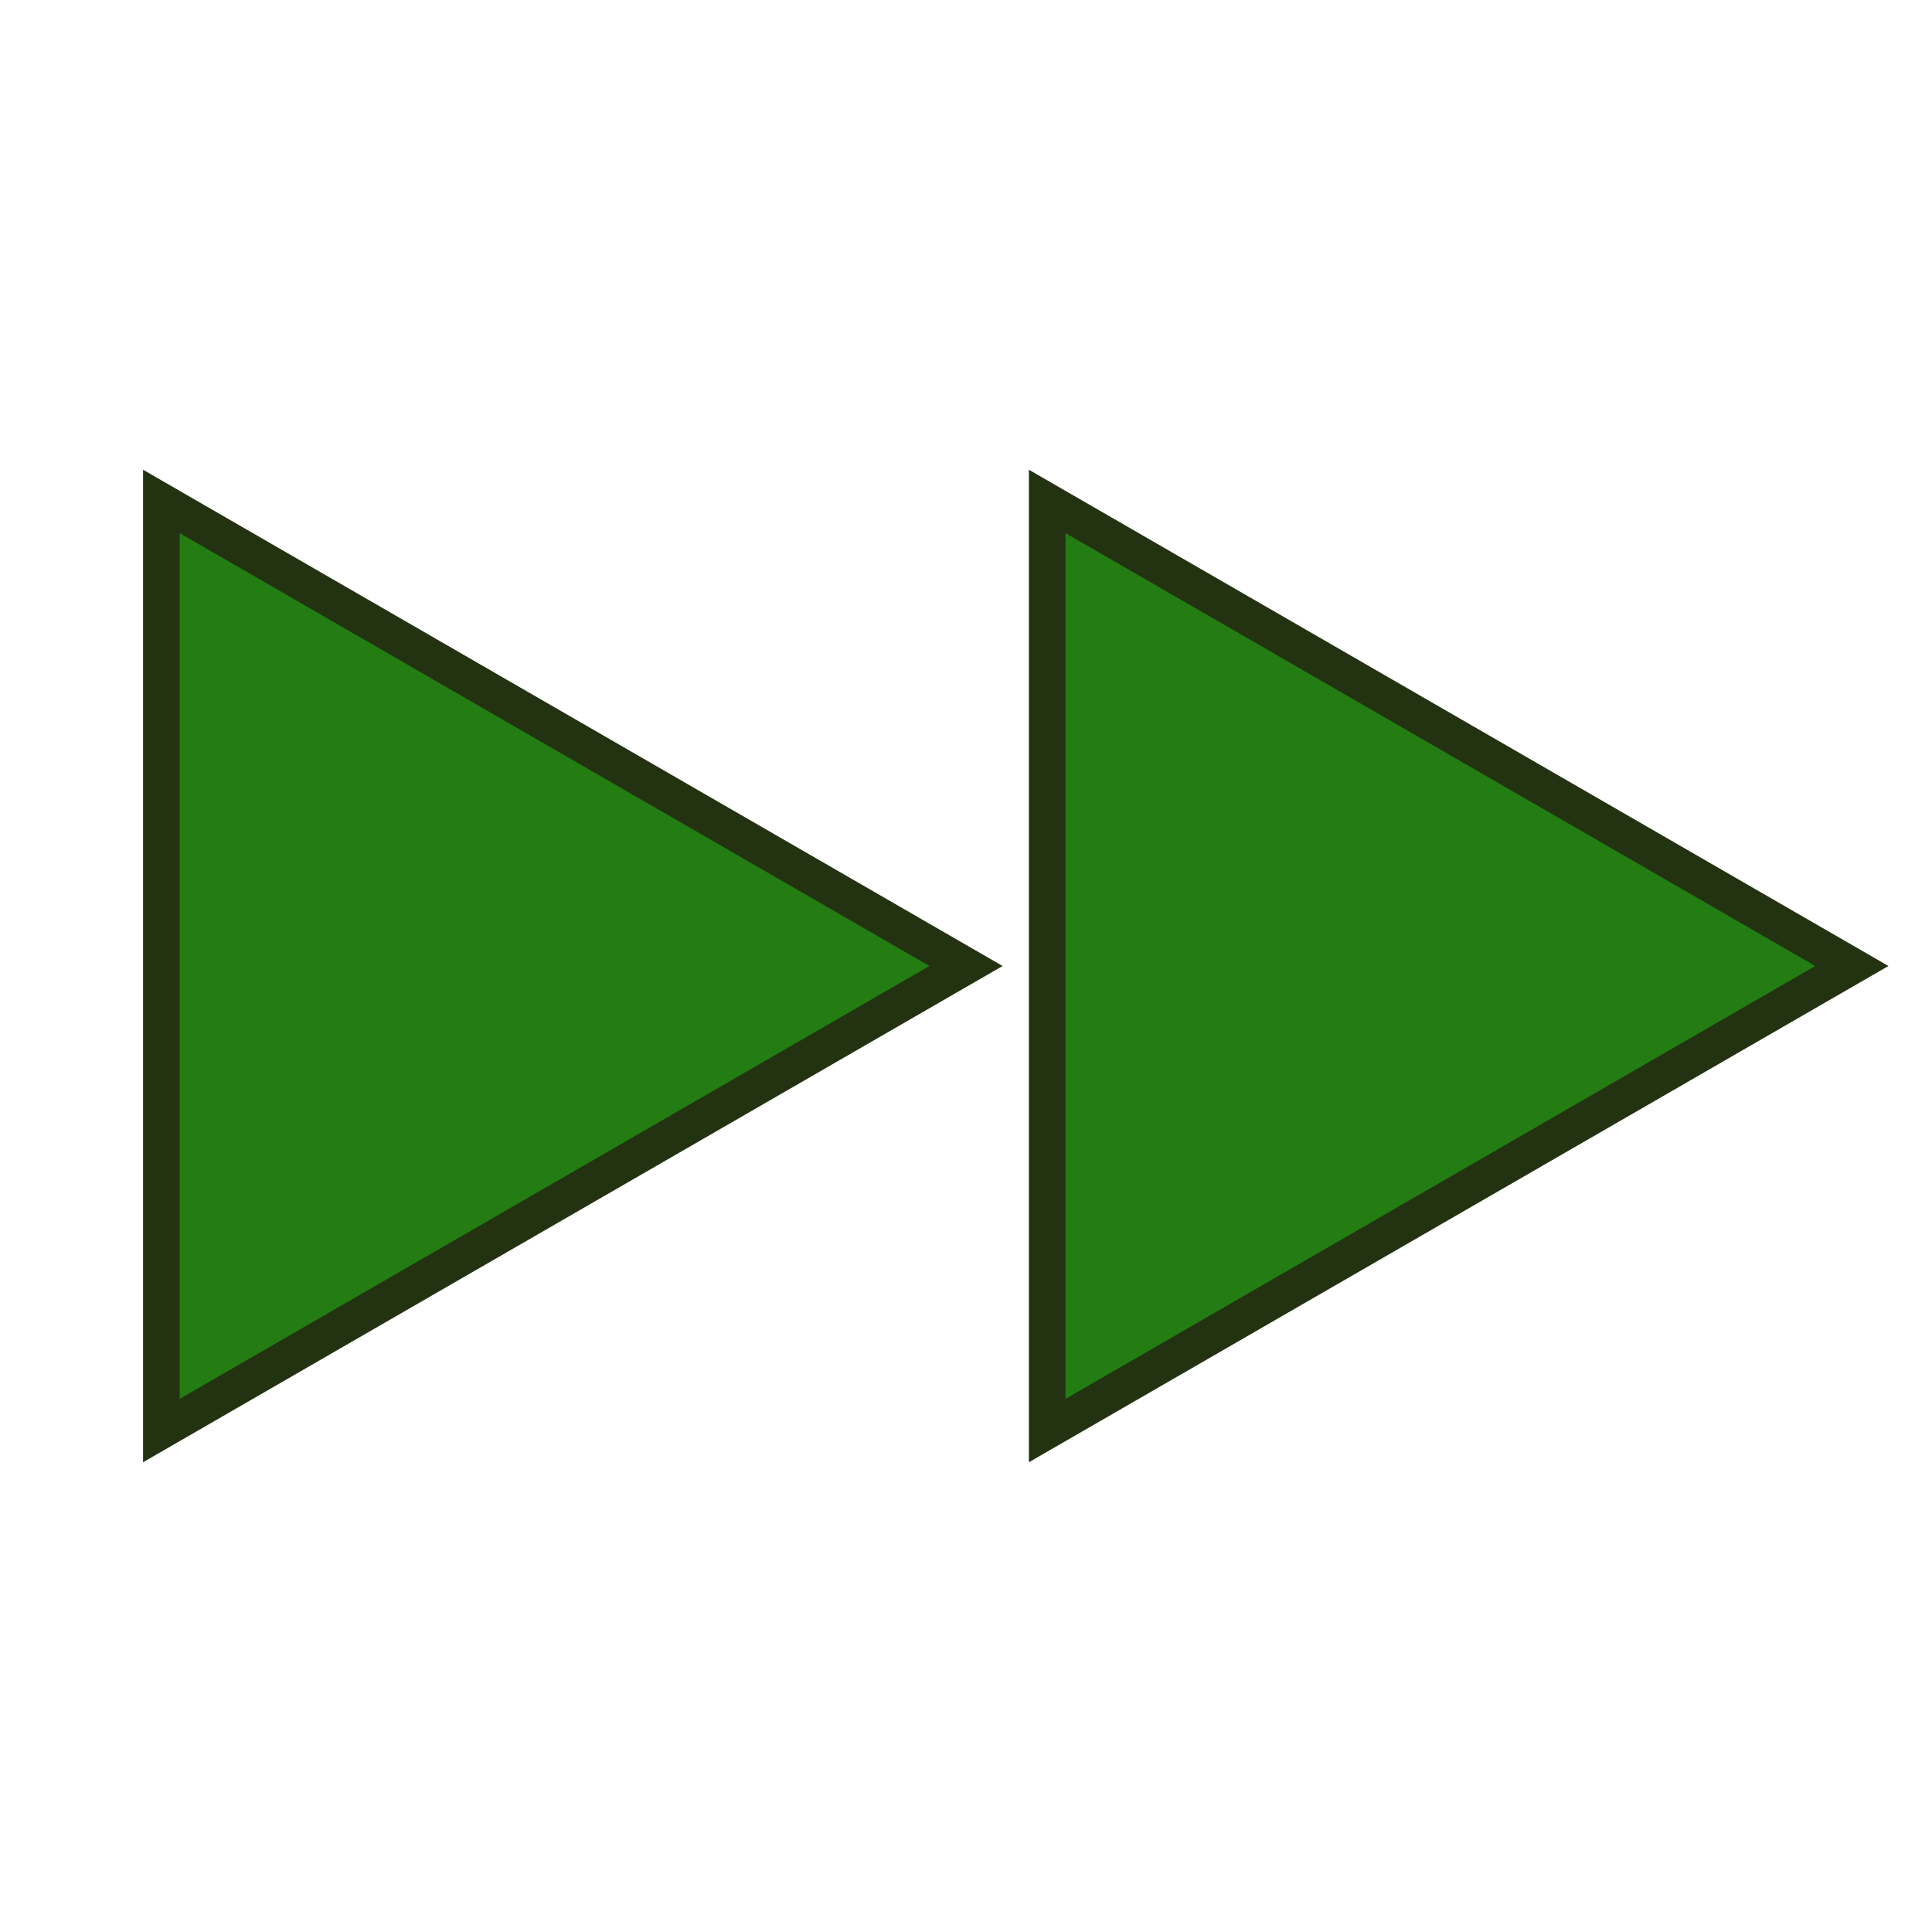
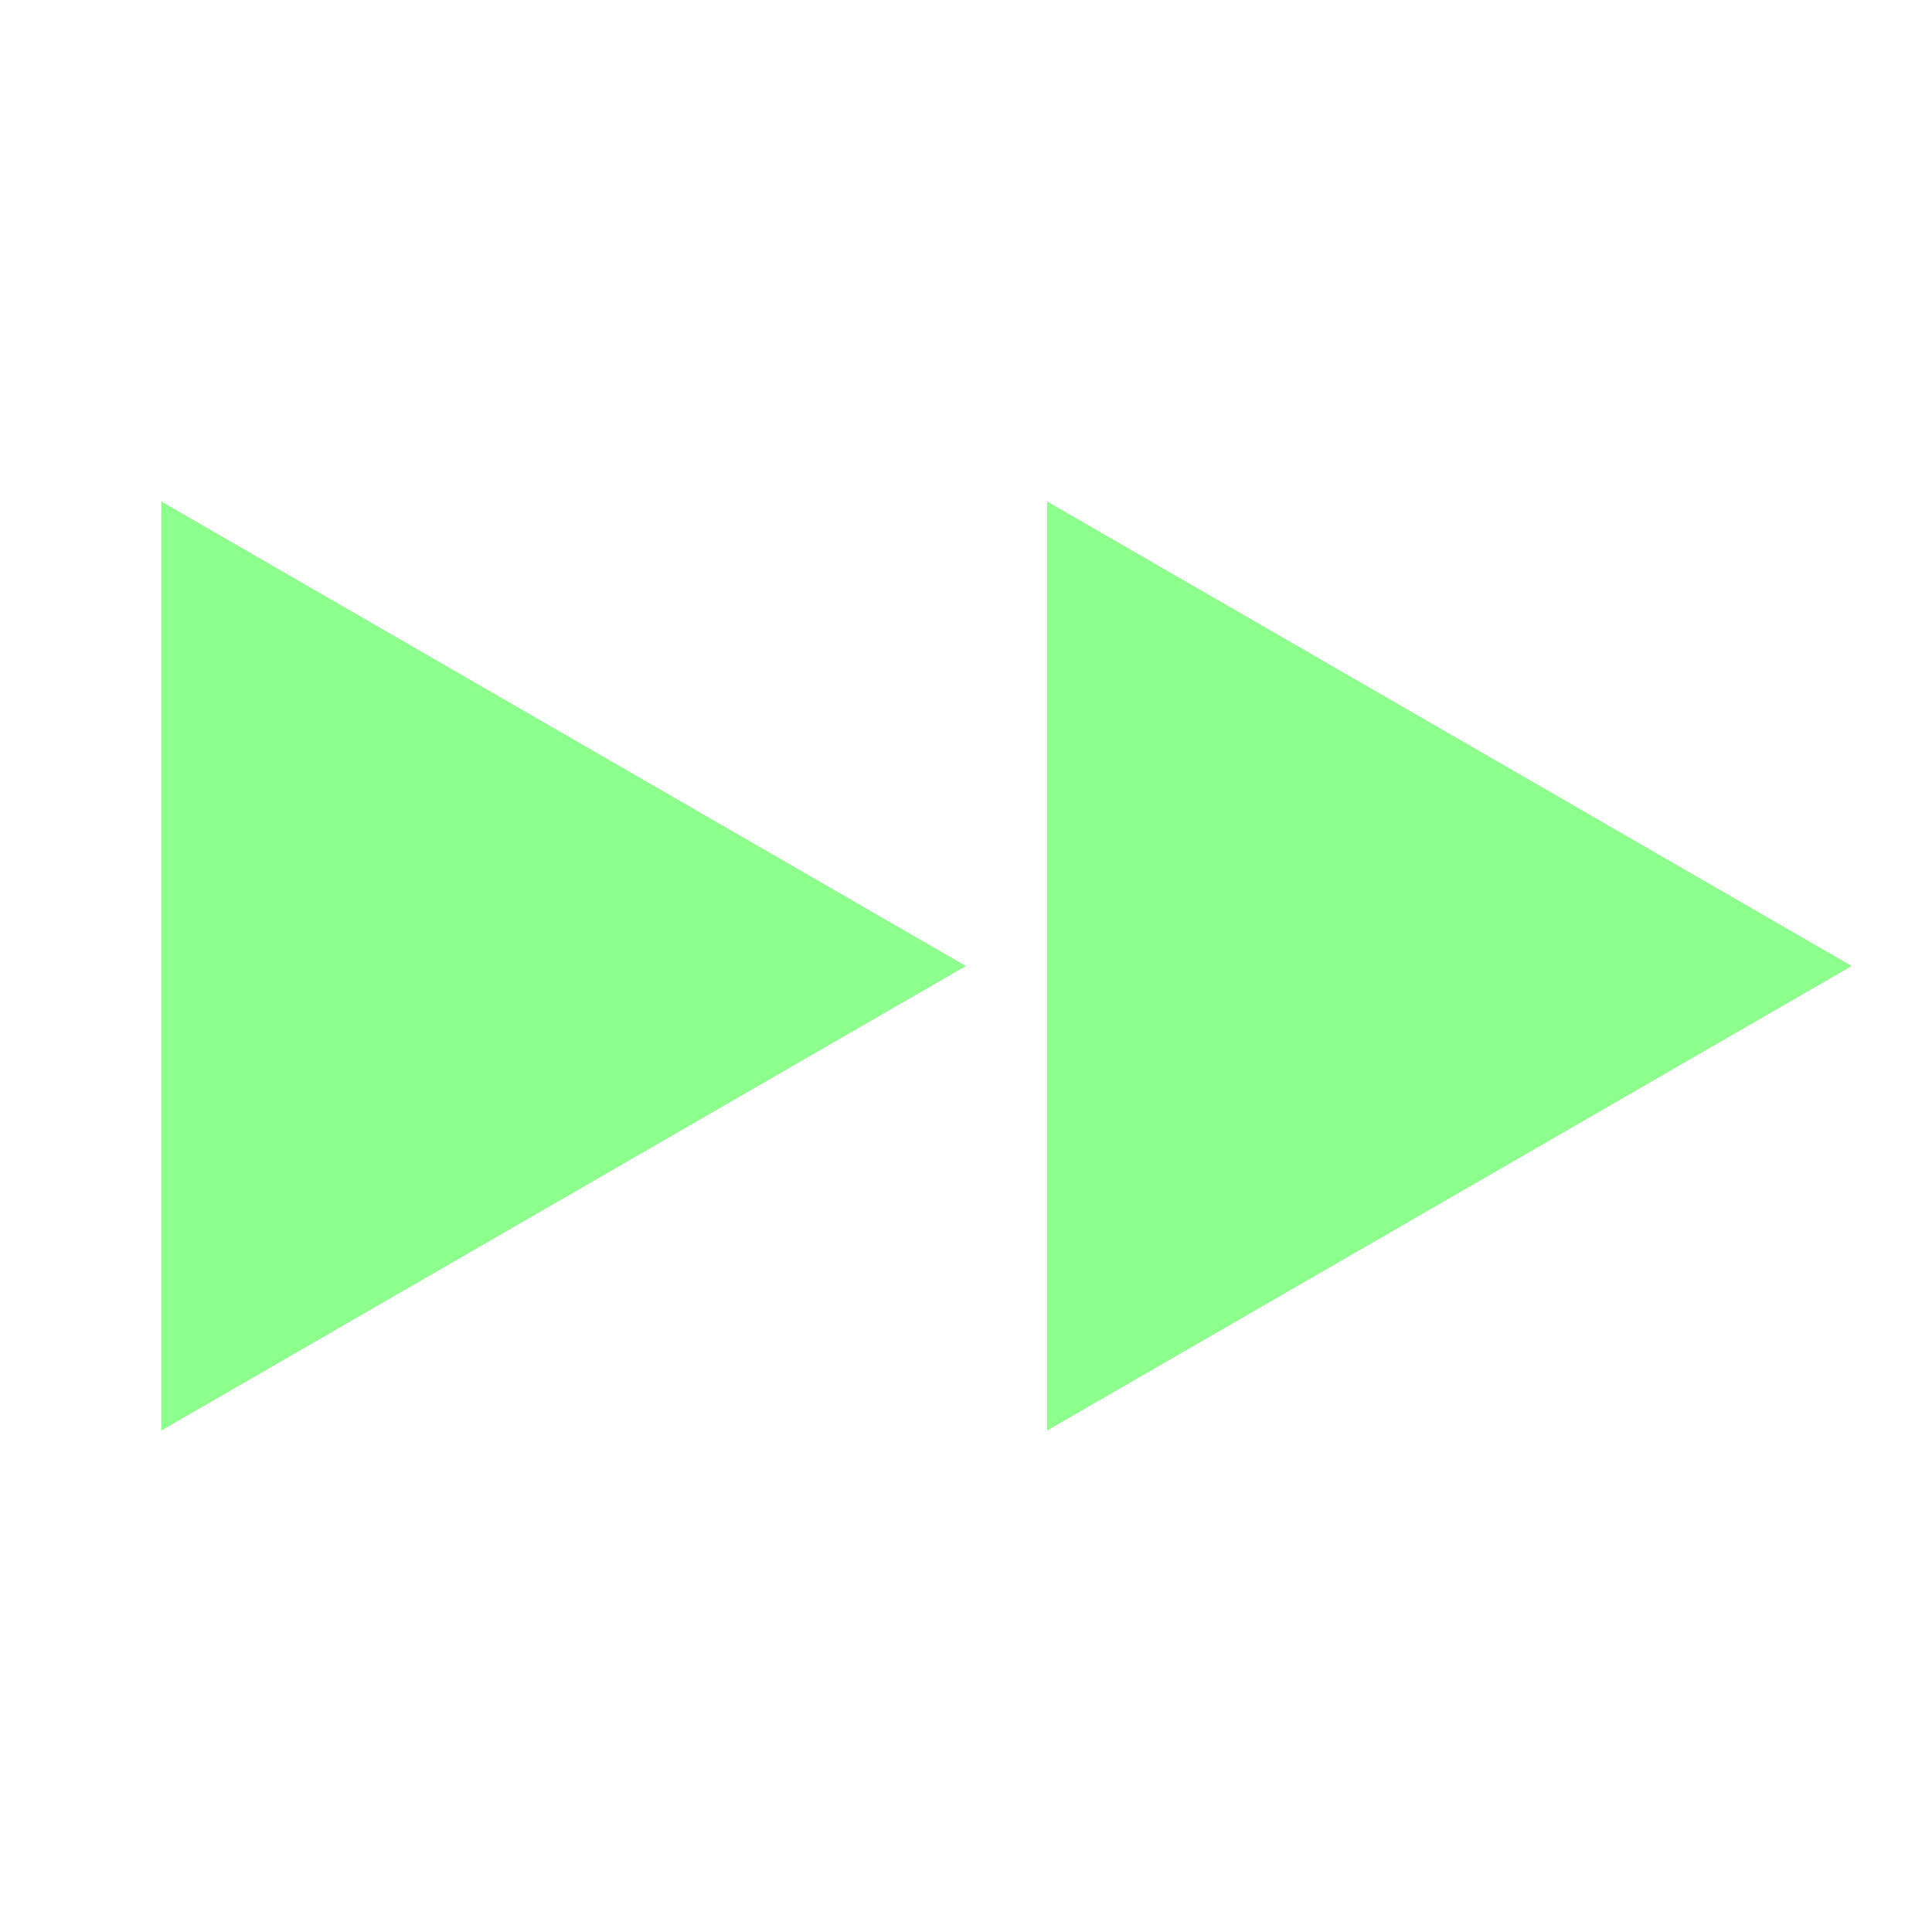
- <svg xmlns="http://www.w3.org/2000/svg" xmlns:xlink="http://www.w3.org/1999/xlink" width="32px" height="32px" id="svg3415" version="1.1">
-   <defs id="defs3417">
-     <linearGradient xlink:href="#linearGradient2237" id="linearGradient7105" gradientUnits="userSpaceOnUse" gradientTransform="matrix(0.7509469,0,0,1,466.3787,-193.9828)" x1="561.246" y1="416.948" x2="581.191" y2="451.85" />
-     <linearGradient id="linearGradient2237">
-       <stop style="stop-color:#006000;stop-opacity:1;" offset="0" id="stop2239" />
-       <stop style="stop-color:#48ff00;stop-opacity:1;" offset="1" id="stop2241" />
-     </linearGradient>
-     <linearGradient xlink:href="#linearGradient3207" id="linearGradient7107" gradientUnits="userSpaceOnUse" gradientTransform="matrix(0.7509469,0,0,0.7354122,466.9087,-81.0361)" x1="561.246" y1="416.948" x2="581.191" y2="451.85" />
-     <linearGradient id="linearGradient3207">
-       <stop id="stop3209" offset="0" style="stop-color:#ffffff;stop-opacity:1;" />
-       <stop id="stop3211" offset="1" style="stop-color:#48ff00;stop-opacity:0;" />
-     </linearGradient>
-     <linearGradient xlink:href="#linearGradient2237" id="linearGradient7109" gradientUnits="userSpaceOnUse" gradientTransform="matrix(0.7509469,0,0,1,486.0158,-193.9828)" x1="561.246" y1="416.948" x2="581.191" y2="451.85" />
-     <linearGradient id="linearGradient3395">
-       <stop style="stop-color:#006000;stop-opacity:1;" offset="0" id="stop3397" />
-       <stop style="stop-color:#48ff00;stop-opacity:1;" offset="1" id="stop3399" />
-     </linearGradient>
-     <linearGradient xlink:href="#linearGradient3207" id="linearGradient7111" gradientUnits="userSpaceOnUse" gradientTransform="matrix(0.7509469,0,0,0.734661,486.5458,-80.7033)" x1="561.246" y1="416.948" x2="581.191" y2="451.85" />
-     <linearGradient id="linearGradient3402">
-       <stop id="stop3404" offset="0" style="stop-color:#ffffff;stop-opacity:1;" />
-       <stop id="stop3406" offset="1" style="stop-color:#48ff00;stop-opacity:0;" />
-     </linearGradient>
-     <linearGradient y2="451.85" x2="581.191" y1="416.948" x1="561.246" gradientTransform="matrix(0.7509469,0,0,0.734661,486.5458,-80.7033)" gradientUnits="userSpaceOnUse" id="linearGradient3413" xlink:href="#linearGradient3207" />
-   </defs>
+ <svg xmlns="http://www.w3.org/2000/svg" version="1.1" id="svg3415" x="0px" y="0px" width="32px" height="32px" viewBox="0 0 32 32" enable-background="new 0 0 32 32" xml:space="preserve">
  <g id="layer1">
-     <path style="fill:#237d12;fill-opacity:1;fill-rule:nonzero;stroke:#233312;stroke-width:0.896;stroke-linecap:butt;stroke-linejoin:miter;stroke-miterlimit:4;stroke-opacity:1;stroke-dasharray:none" id="path3004" d="m 15.274,10.835 -19.695,11.371 0,-22.742 z" transform="matrix(0.6767028,0,0,0.6767028,5.664321,8.667836)" />
-     <path style="fill:#237d12;fill-opacity:1;fill-rule:nonzero;stroke:#233312;stroke-width:0.896;stroke-linecap:butt;stroke-linejoin:miter;stroke-miterlimit:4;stroke-opacity:1;stroke-dasharray:none" id="path3004-1" d="m 15.274,10.835 -19.695,11.371 0,-22.742 z" transform="matrix(0.6767028,0,0,0.6767028,20.33635,8.667836)" />
+     <path id="path3004" fill="#8CFF8C" d="   M16,16L2.672,23.695V8.305L16,16z" />
+     <path id="path3004-1" fill="#8CFF8C" d="   M30.672,16l-13.328,7.695V8.305L30.672,16z" />
  </g>
</svg>
